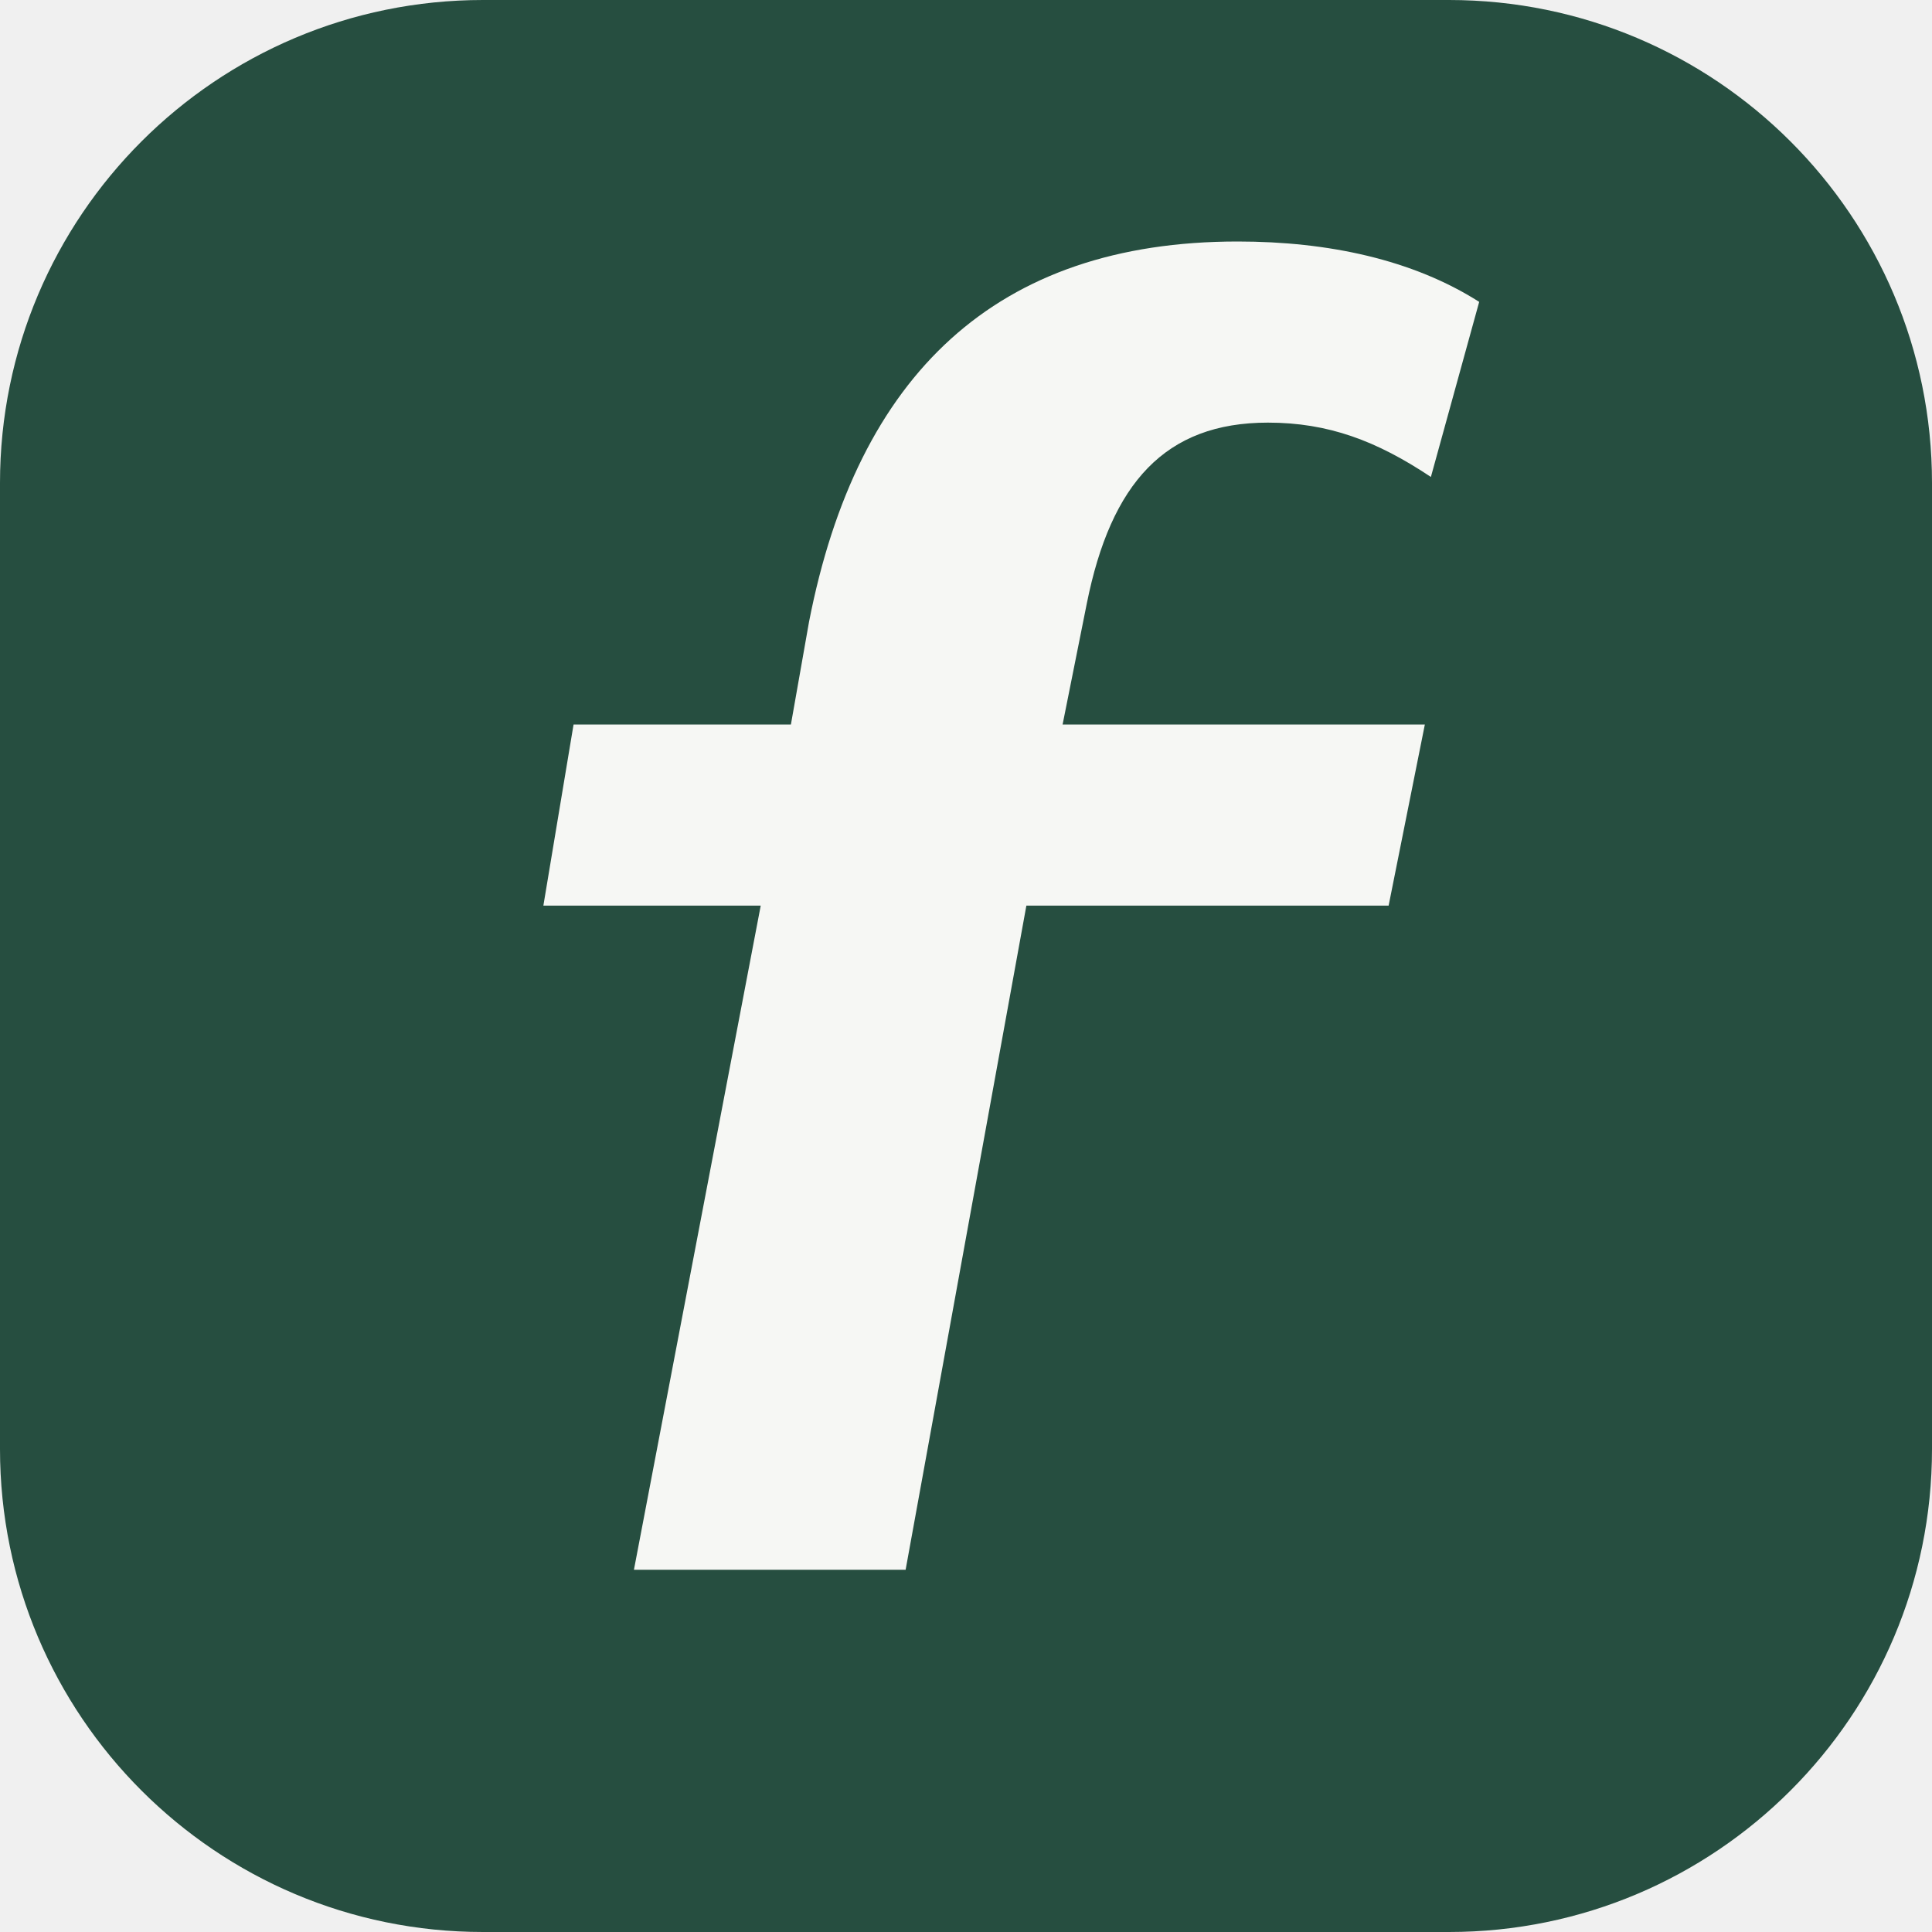
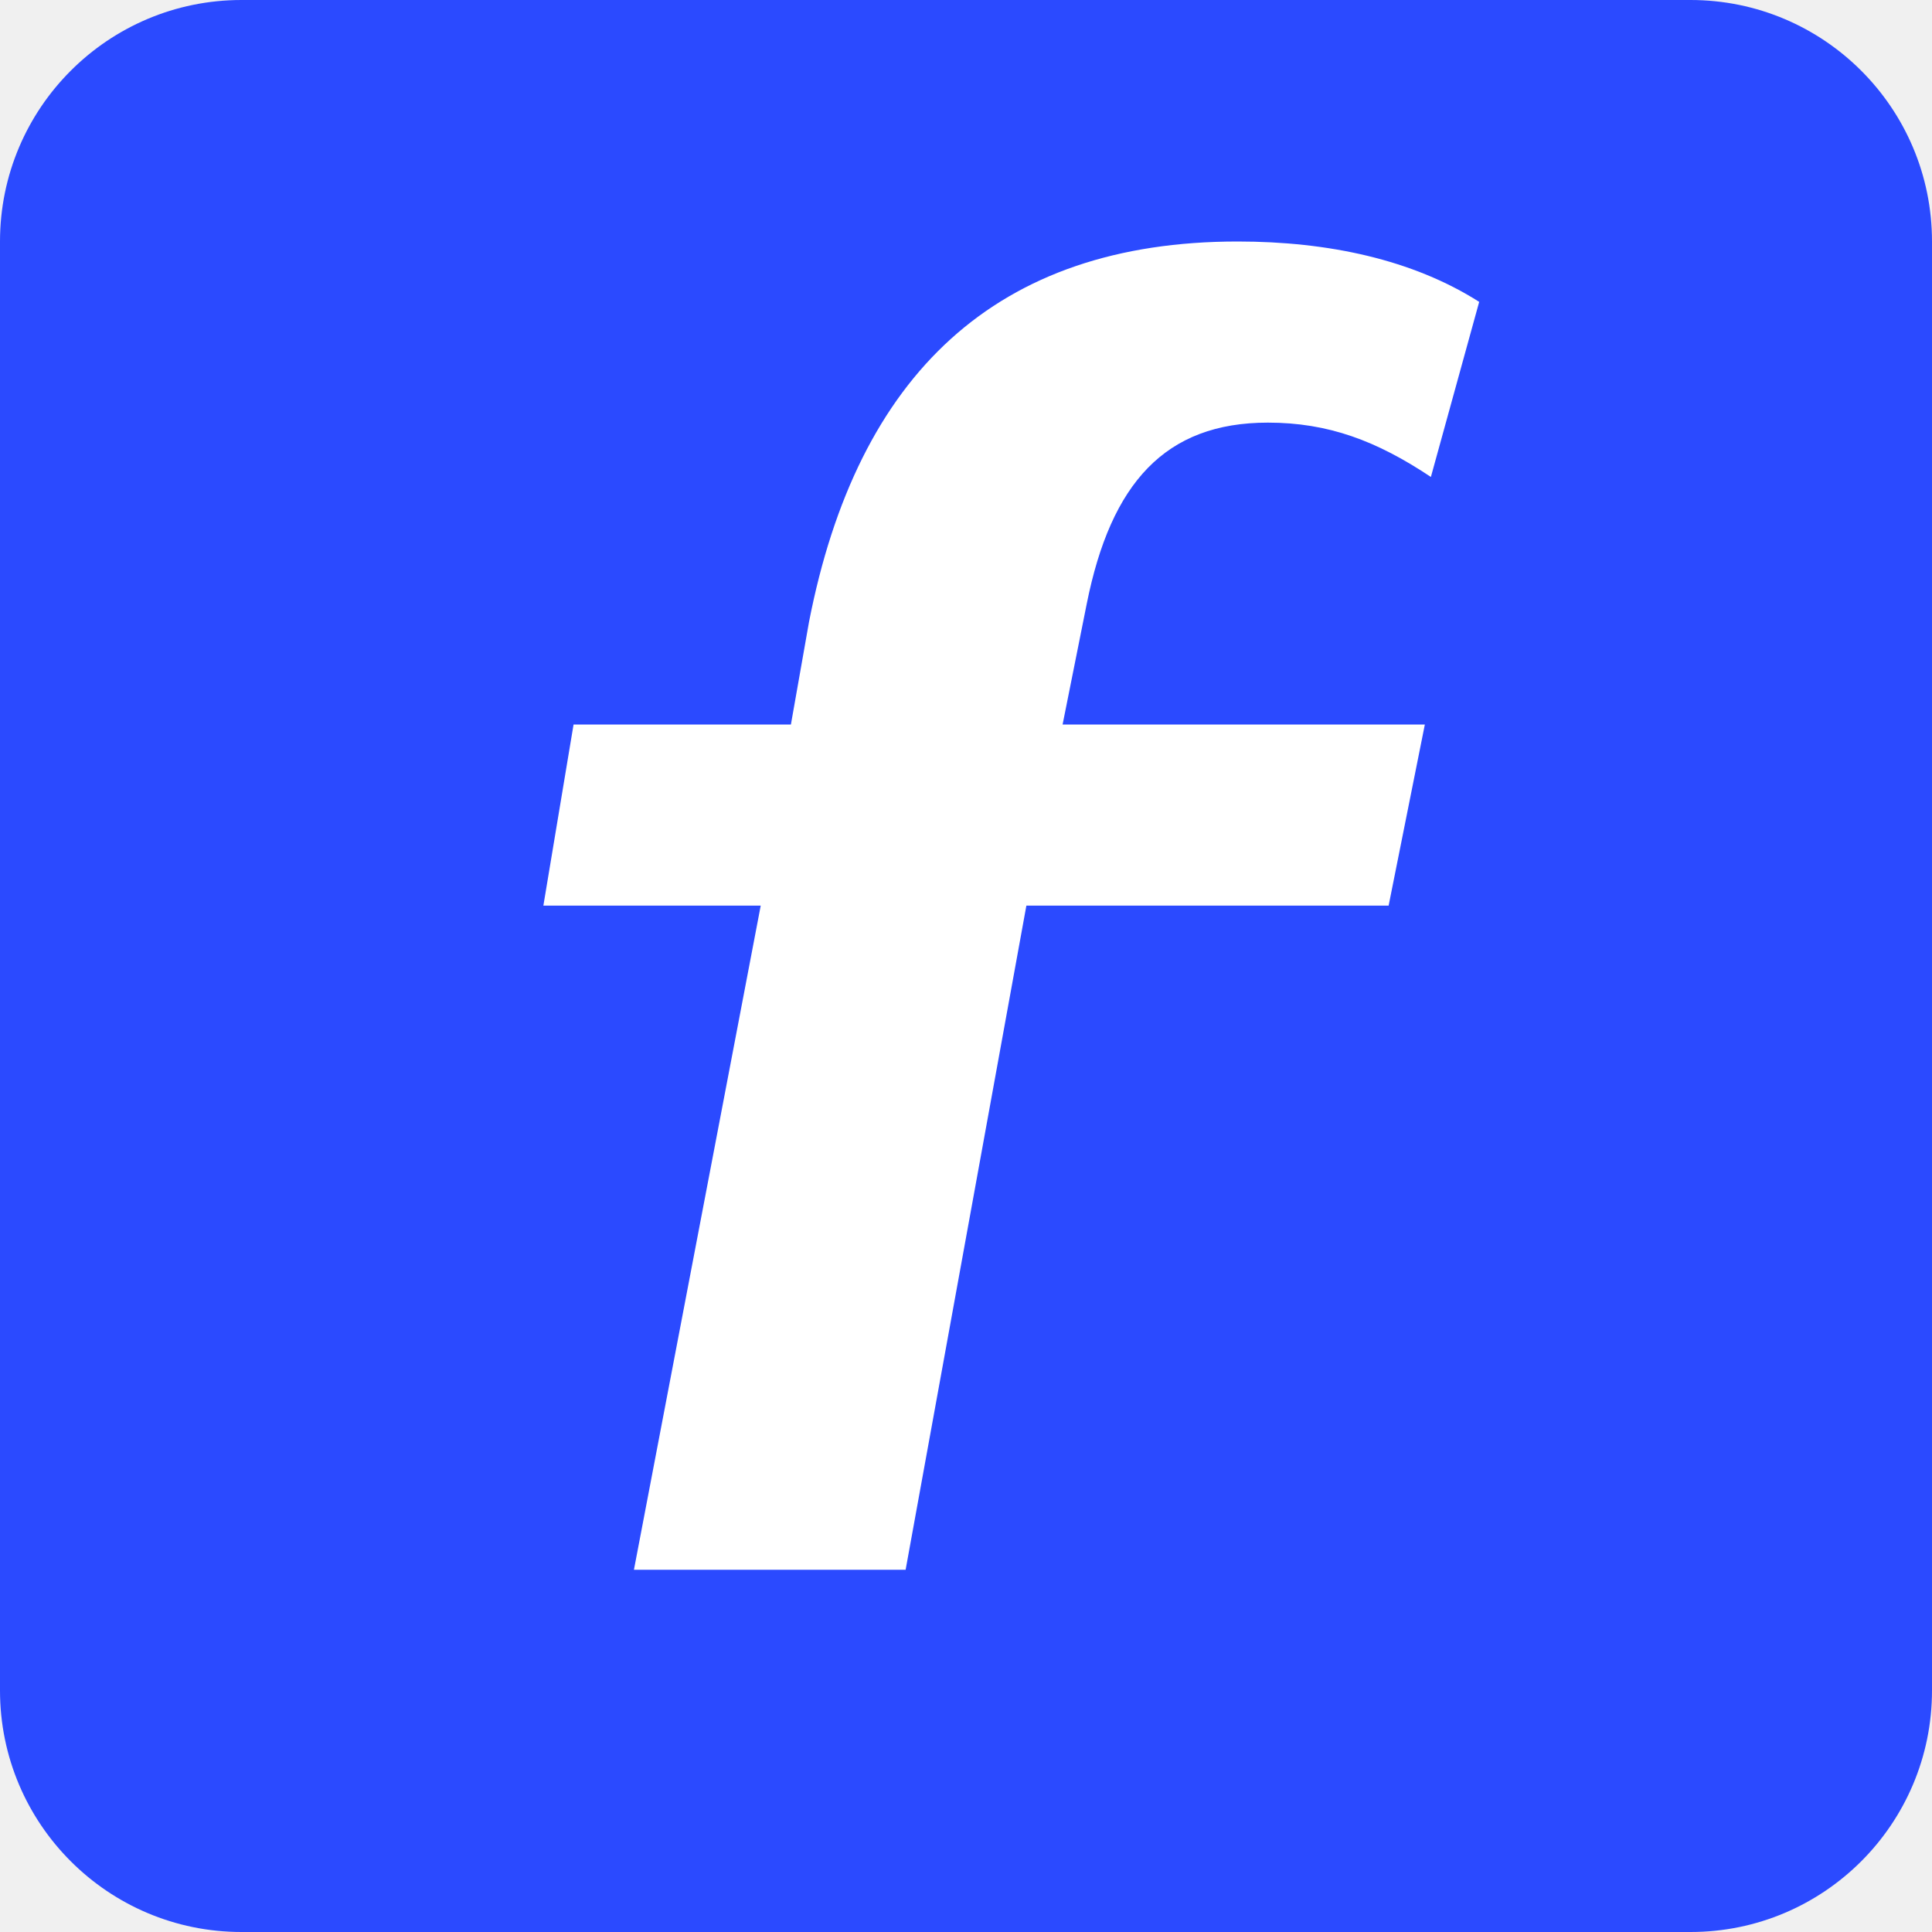
<svg xmlns="http://www.w3.org/2000/svg" viewBox="0 0 32 32" fill="none">
-   <rect width="32" height="32" rx="8" fill="#264E40" />
-   <path d="M10 26h5l2-11h6l.6-3h-6l.4-2c.4-2 1.3-3 3-3 1 0 1.8.3 2.7.9L24.5 5C23.4 4.3 22 4 20.5 4c-4 0-6.3 2.2-7.1 6.3l-.3 1.7H9.5L9 15h3.6L10.5 26H10Z" fill="#F6F7F4" />
+   <rect width="32" height="32" rx="4" fill="#2B4AFF" />
+   <path d="M10 26h5l2-11h6l.6-3h-6l.4-2c.4-2 1.3-3 3-3 1 0 1.8.3 2.7.9L24.5 5C23.4 4.3 22 4 20.5 4c-4 0-6.3 2.2-7.1 6.3l-.3 1.7H9.5L9 15h3.6L10.5 26H10Z" fill="#FFFFFF" />
</svg>
